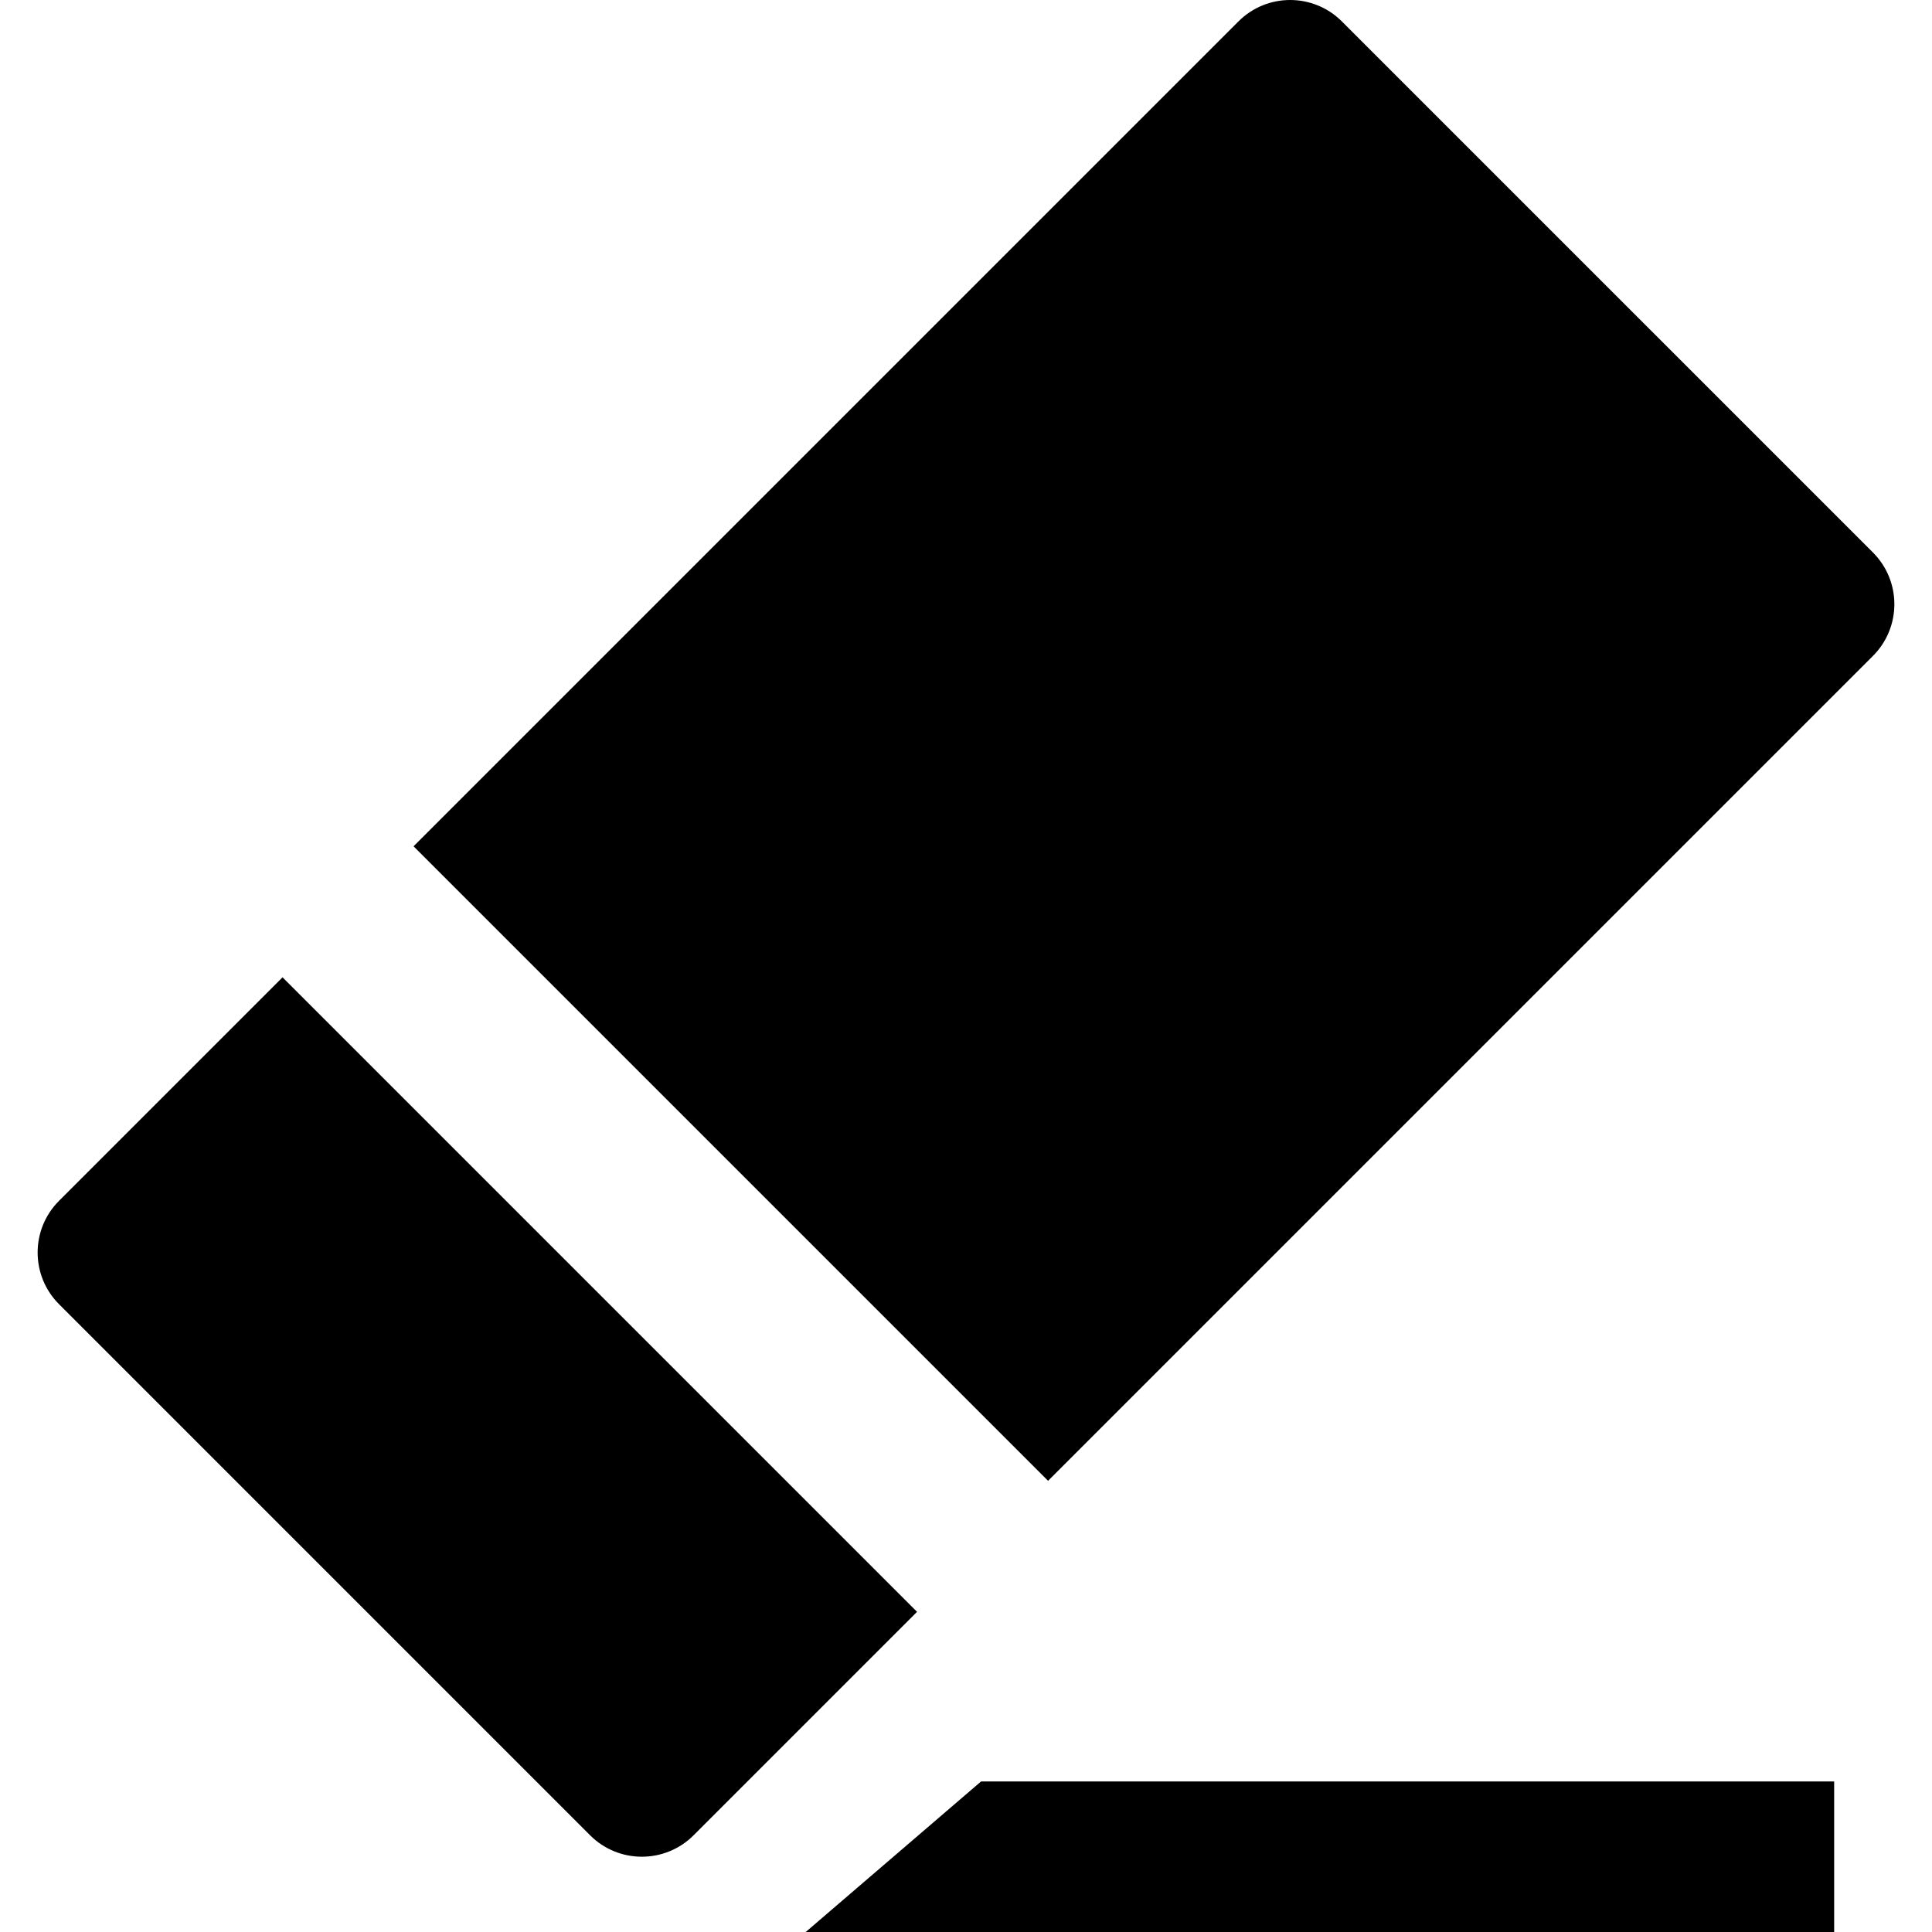
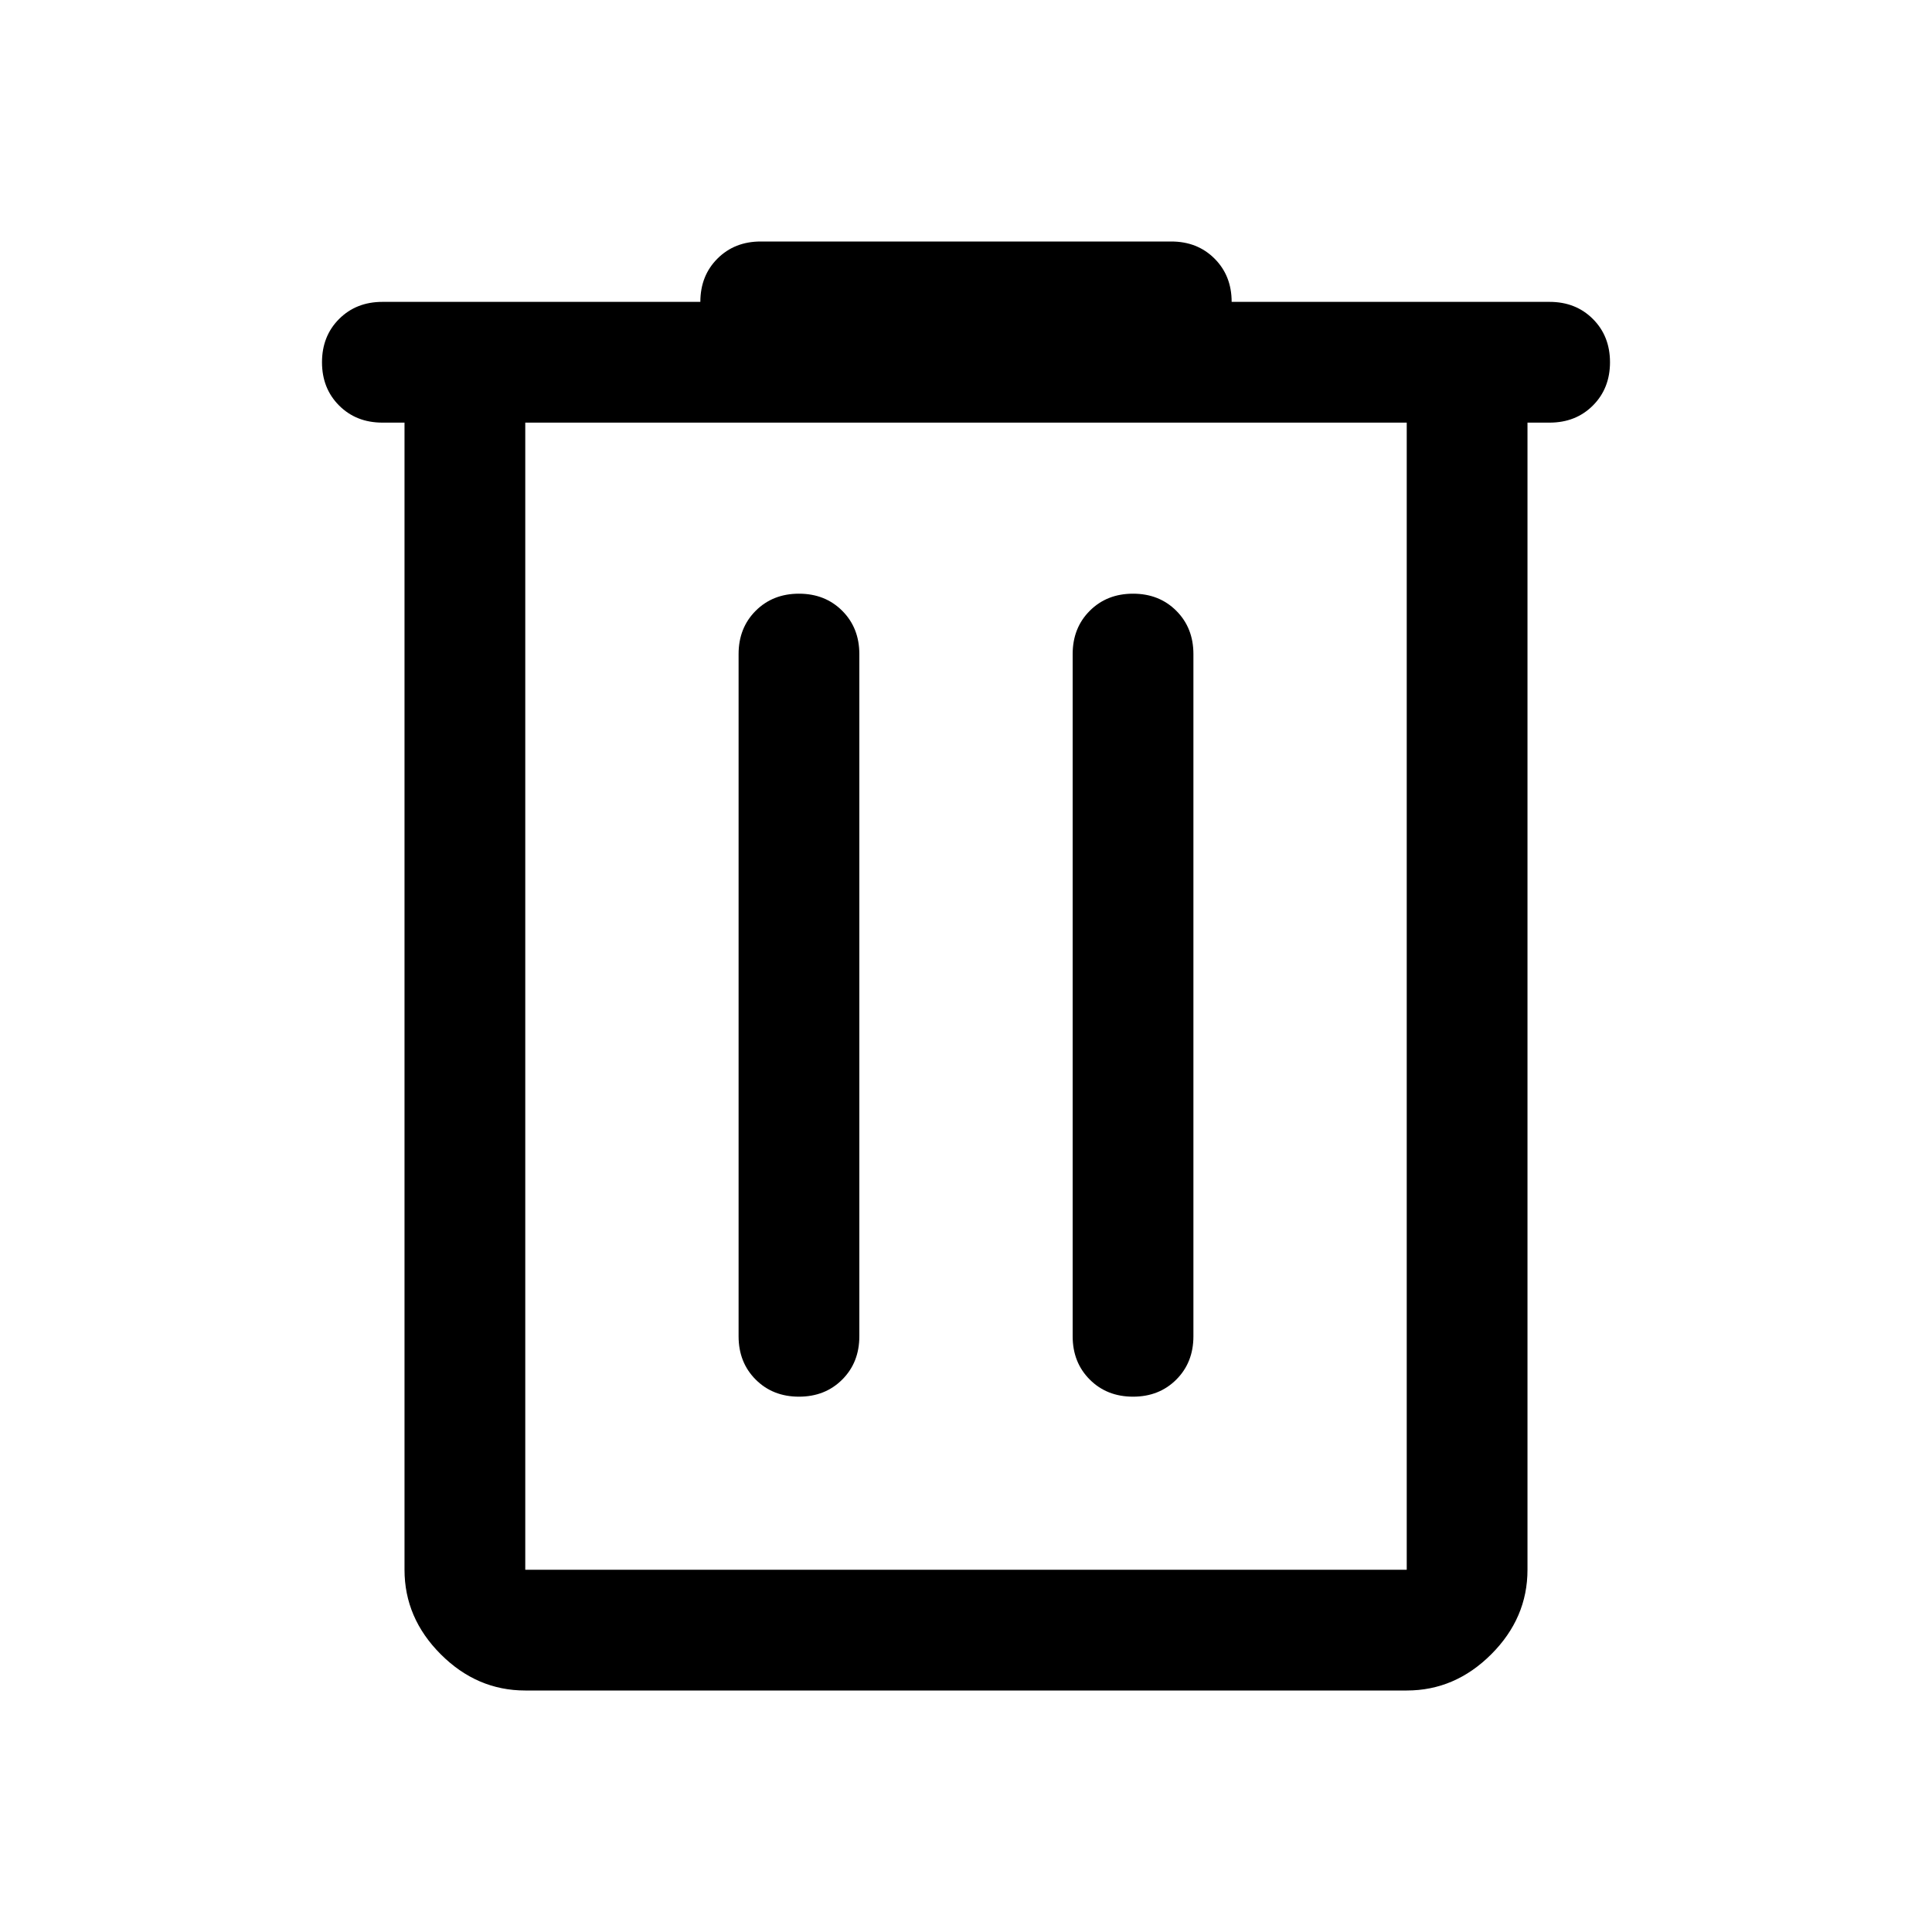
- <svg xmlns="http://www.w3.org/2000/svg" version="1.1" id="Capa_1" x="0px" y="0px" width="360px" height="360px" viewBox="0 0 360 360" style="enable-background:new 0 0 360 360;" xml:space="preserve">
-   <g>
-     <g>
-       <path d="M348.994,102.946L250.04,3.993c-5.323-5.323-13.954-5.324-19.277,0l-153.7,153.701l118.23,118.23l153.701-153.7    C354.317,116.902,354.317,108.271,348.994,102.946z" />
-       <path d="M52.646,182.11l-41.64,41.64c-5.324,5.322-5.324,13.953,0,19.275l98.954,98.957c5.323,5.322,13.954,5.32,19.277,0    l41.639-41.641L52.646,182.11z" />
-       <polygon points="150.133,360 341.767,360 341.767,331.949 182.806,331.949   " />
-     </g>
-   </g>
-   <g>
- </g>
-   <g>
- </g>
-   <g>
- </g>
-   <g>
- </g>
-   <g>
- </g>
-   <g>
- </g>
-   <g>
- </g>
-   <g>
- </g>
-   <g>
- </g>
-   <g>
- </g>
-   <g>
- </g>
-   <g>
- </g>
-   <g>
- </g>
-   <g>
- </g>
-   <g>
- </g>
+ <svg xmlns="http://www.w3.org/2000/svg" height="48" width="48">
+   <path d="M13.05 42q-1.2 0-2.1-.9-.9-.9-.9-2.1V10.5H9.5q-.65 0-1.075-.425Q8 9.65 8 9q0-.65.425-1.075Q8.85 7.5 9.5 7.5h7.9q0-.65.425-1.075Q18.25 6 18.9 6h10.2q.65 0 1.075.425.425.425.425 1.075h7.9q.65 0 1.075.425Q40 8.35 40 9q0 .65-.425 1.075-.425.425-1.075.425h-.55V39q0 1.2-.9 2.1-.9.9-2.1.9Zm0-31.5V39h21.9V10.5Zm5.3 22.7q0 .65.425 1.075.425.425 1.075.425.65 0 1.075-.425.425-.425.425-1.075V16.25q0-.65-.425-1.075-.425-.425-1.075-.425-.65 0-1.075.425-.425.425-.425 1.075Zm8.3 0q0 .65.425 1.075.425.425 1.075.425.65 0 1.075-.425.425-.425.425-1.075V16.25q0-.65-.425-1.075-.425-.425-1.075-.425-.65 0-1.075.425-.425.425-.425 1.075Zm-13.6-22.7V39 10.5Z" />
</svg>
